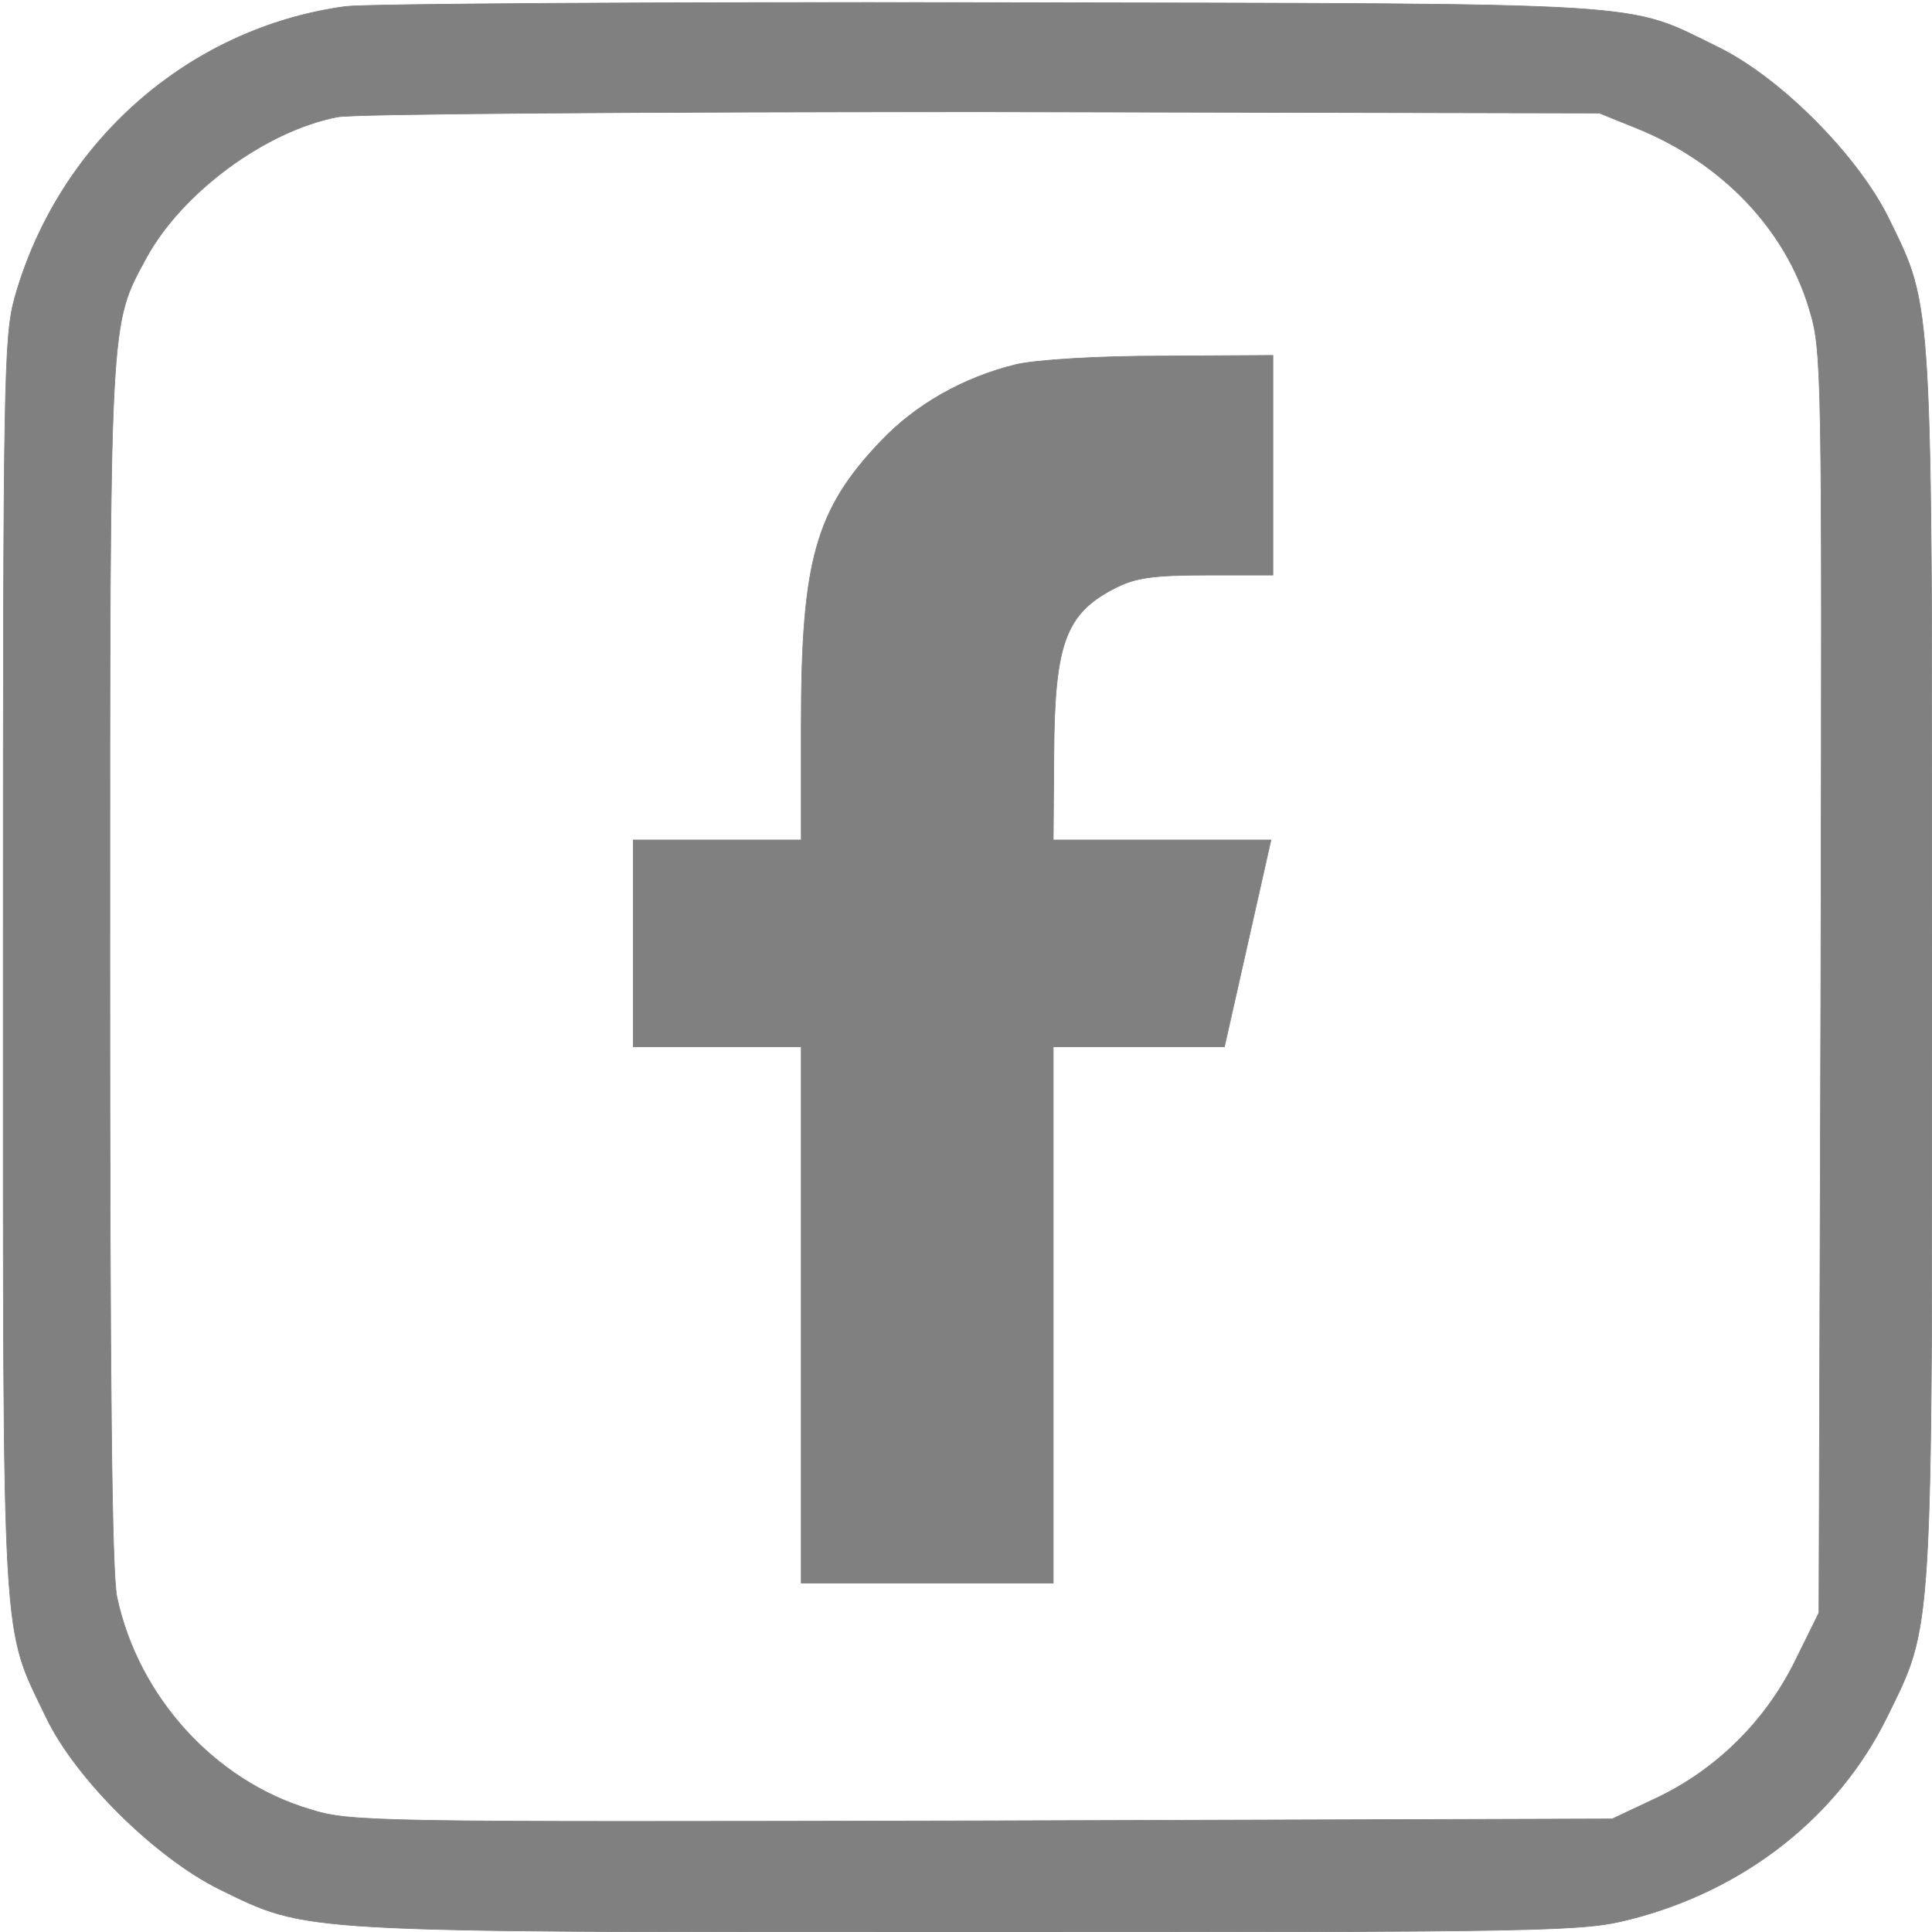
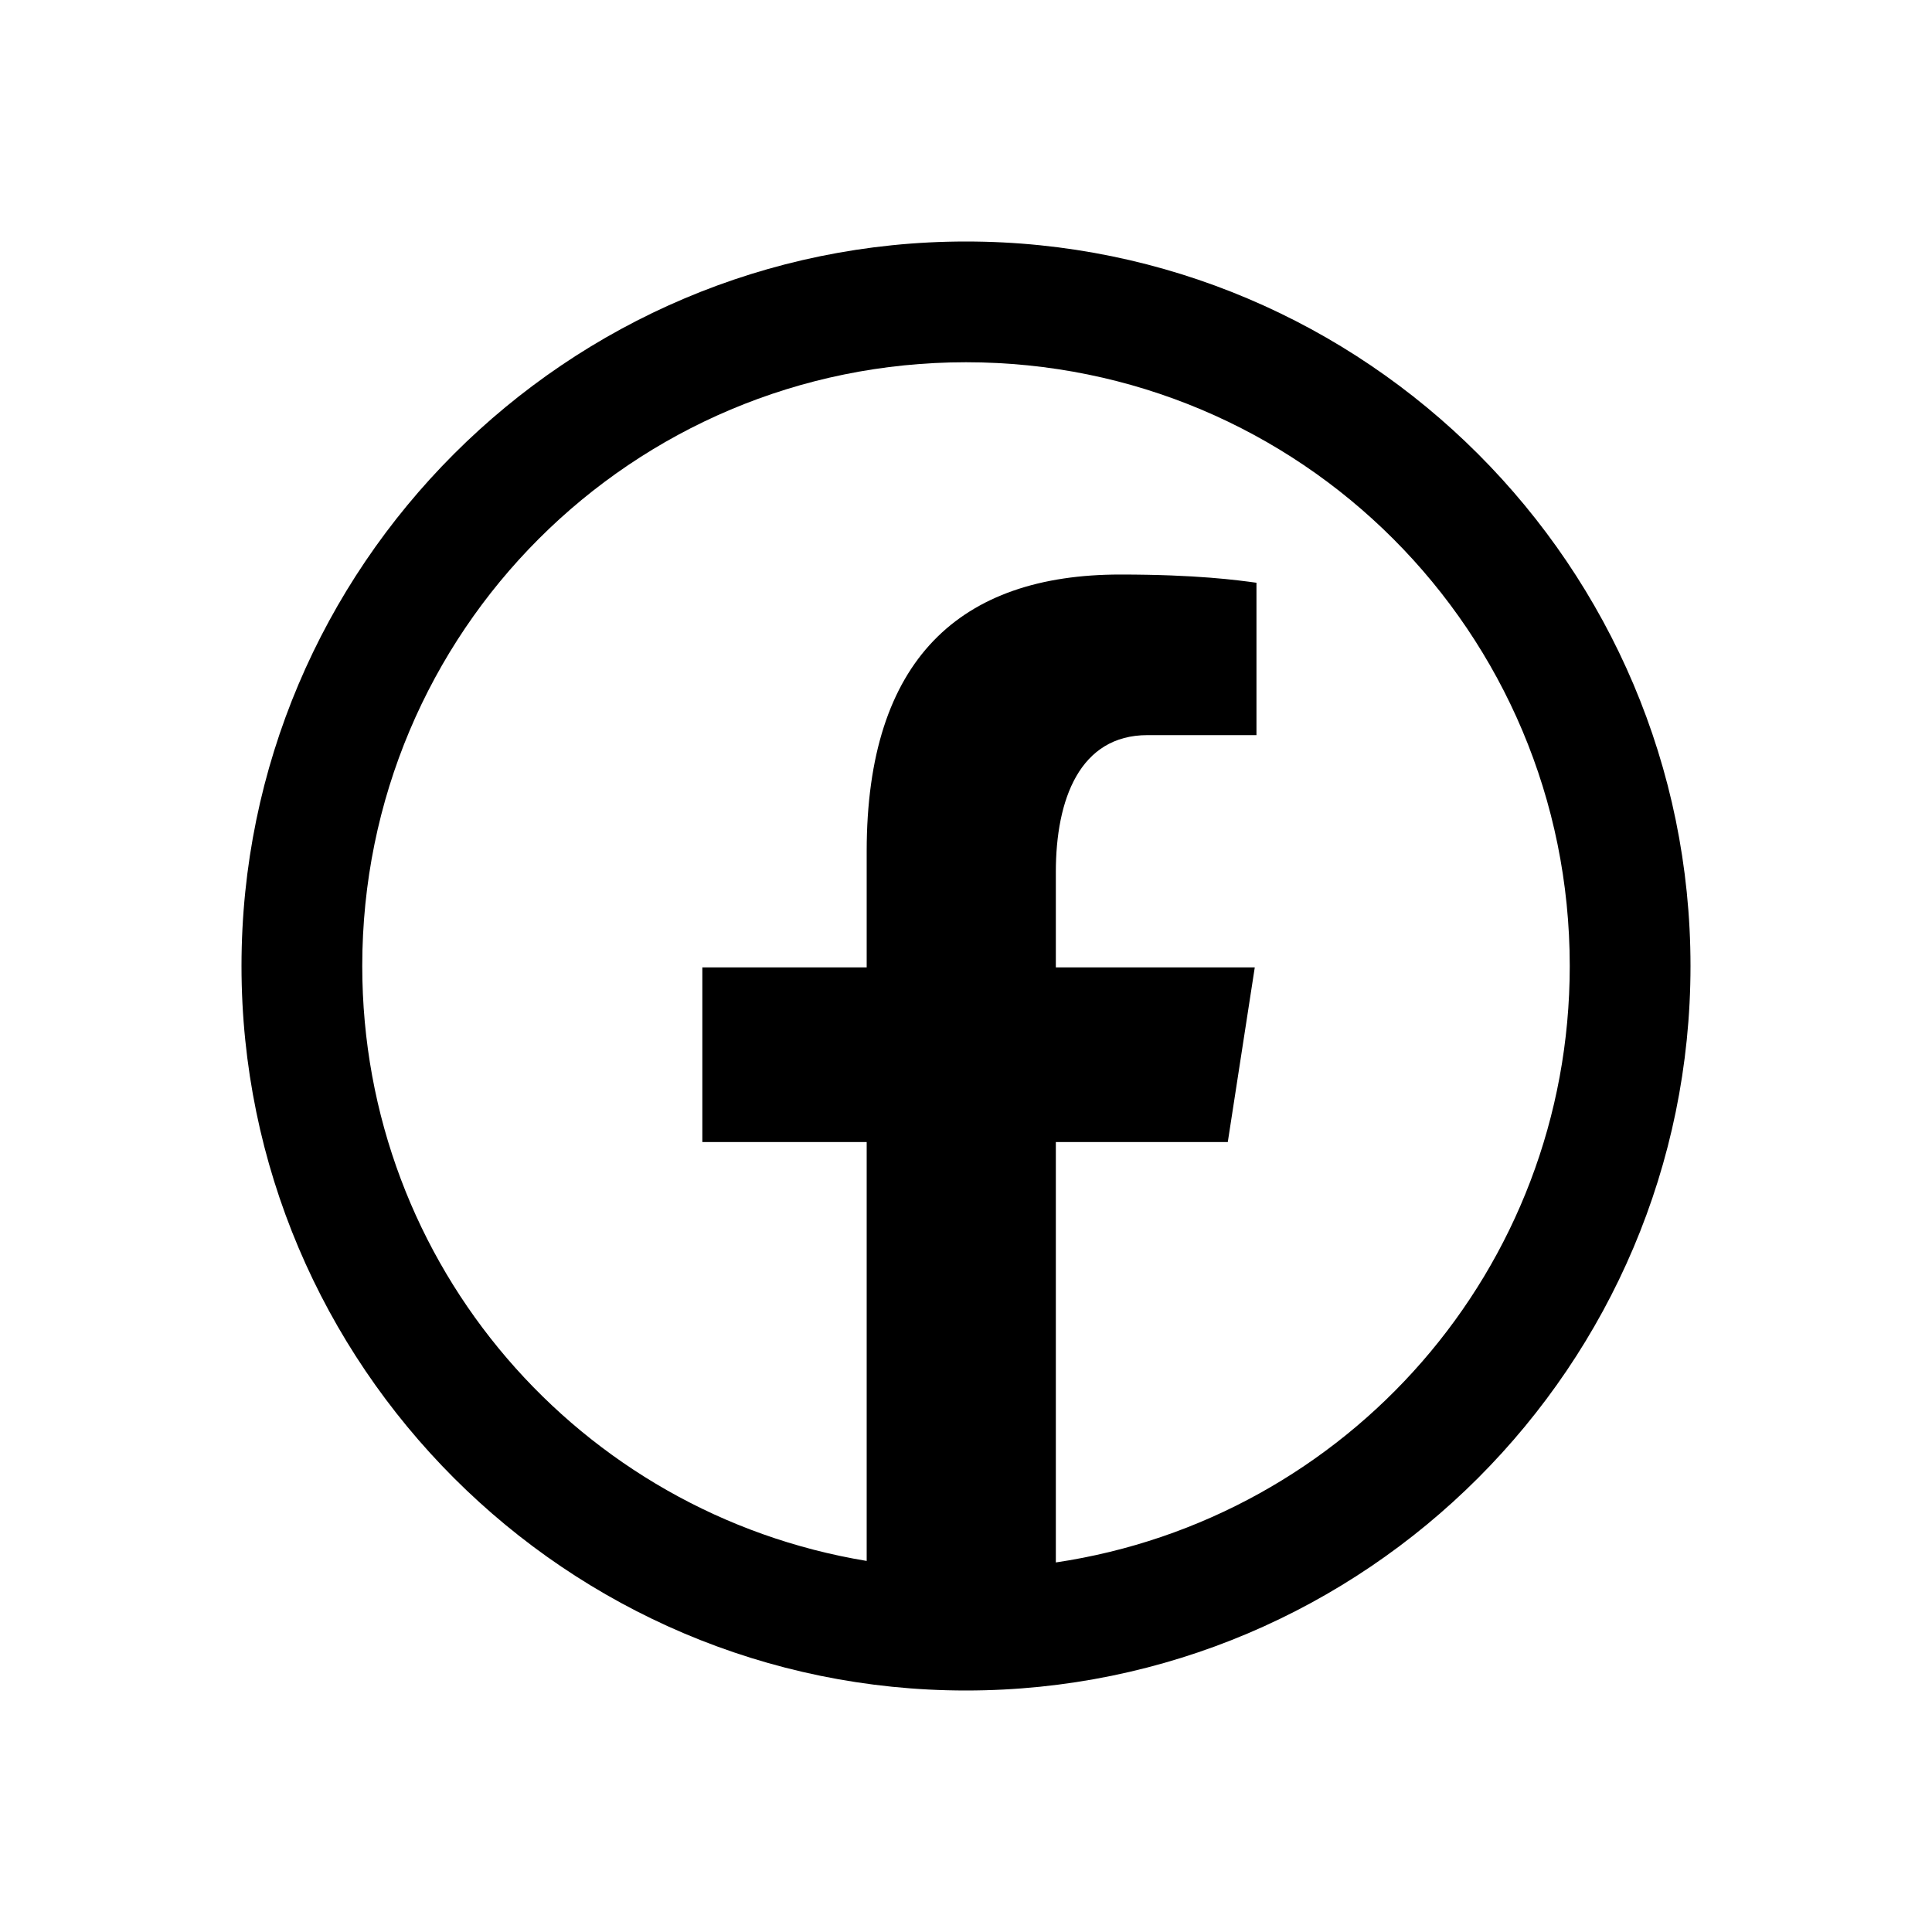
- <svg xmlns="http://www.w3.org/2000/svg" version="1.0" width="24" height="24" viewBox="0 0 299 299" preserveAspectRatio="xMidYMid meet">
-   <g transform="translate(0,299) scale(0.1,-0.1)" fill="grey" stroke="grey">
-     <path d="M535 2980 c-243 -33 -444 -210 -512 -450 -17 -61 -18 -124 -18 -1035 0 -1077 -3 -1018 67 -1164 46 -95 169 -216 268 -265 138 -67 111 -66 1161 -66 909 0 949 1 1023 20 176 45 320 158 396 312 72 147 70 112 70 1163 0 1044 1 1017 -66 1155 -48 99 -169 220 -265 267 -146 71 -82 67 -1124 69 -517 1 -967 -2 -1000 -6z m1997 -188 c132 -53 231 -156 268 -280 20 -66 20 -85 18 -1043 l-3 -975 -37 -75 c-46 -93 -122 -168 -215 -212 l-68 -32 -975 -3 c-952 -2 -977 -2 -1041 18 -147 44 -265 174 -298 328 -8 37 -11 332 -11 980 0 1011 -1 987 57 1094 55 100 183 195 295 217 24 5 473 8 998 8 l955 -2 57 -23z" />
-     <path d="M1573 2426 c-82 -20 -156 -62 -210 -119 -101 -106 -123 -185 -123 -439 l0 -178 -130 0 -130 0 0 -160 0 -160 130 0 130 0 0 -415 0 -415 195 0 195 0 0 415 0 415 133 0 132 0 36 160 36 160 -169 0 -168 0 1 133 c1 171 18 218 95 257 31 16 59 20 141 20 l103 0 0 170 0 170 -172 -1 c-101 0 -194 -6 -225 -13z" />
-   </g>
+ <svg xmlns="http://www.w3.org/2000/svg" viewBox="0 0 32 32" width="32px" height="32px">
+   <path d="M 16 4 C 9.384 4 4 9.384 4 16 C 4 22.616 9.384 28 16 28 C 22.616 28 28 22.616 28 16 C 28 9.384 22.616 4 16 4 z M 16 6 C 21.535 6 26 10.465 26 16 C 26 21.027 22.312 25.161 17.488 25.879 L 17.488 18.916 L 20.336 18.916 L 20.783 16.023 L 17.488 16.023 L 17.488 14.443 C 17.488 13.242 17.883 12.176 19.006 12.176 L 20.811 12.176 L 20.811 9.652 C 20.494 9.609 19.823 9.516 18.555 9.516 C 15.907 9.516 14.355 10.914 14.355 14.1 L 14.355 16.023 L 11.633 16.023 L 11.633 18.916 L 14.355 18.916 L 14.355 25.854 C 9.609 25.071 6 20.973 6 16 C 6 10.465 10.465 6 16 6 z" />
</svg>
